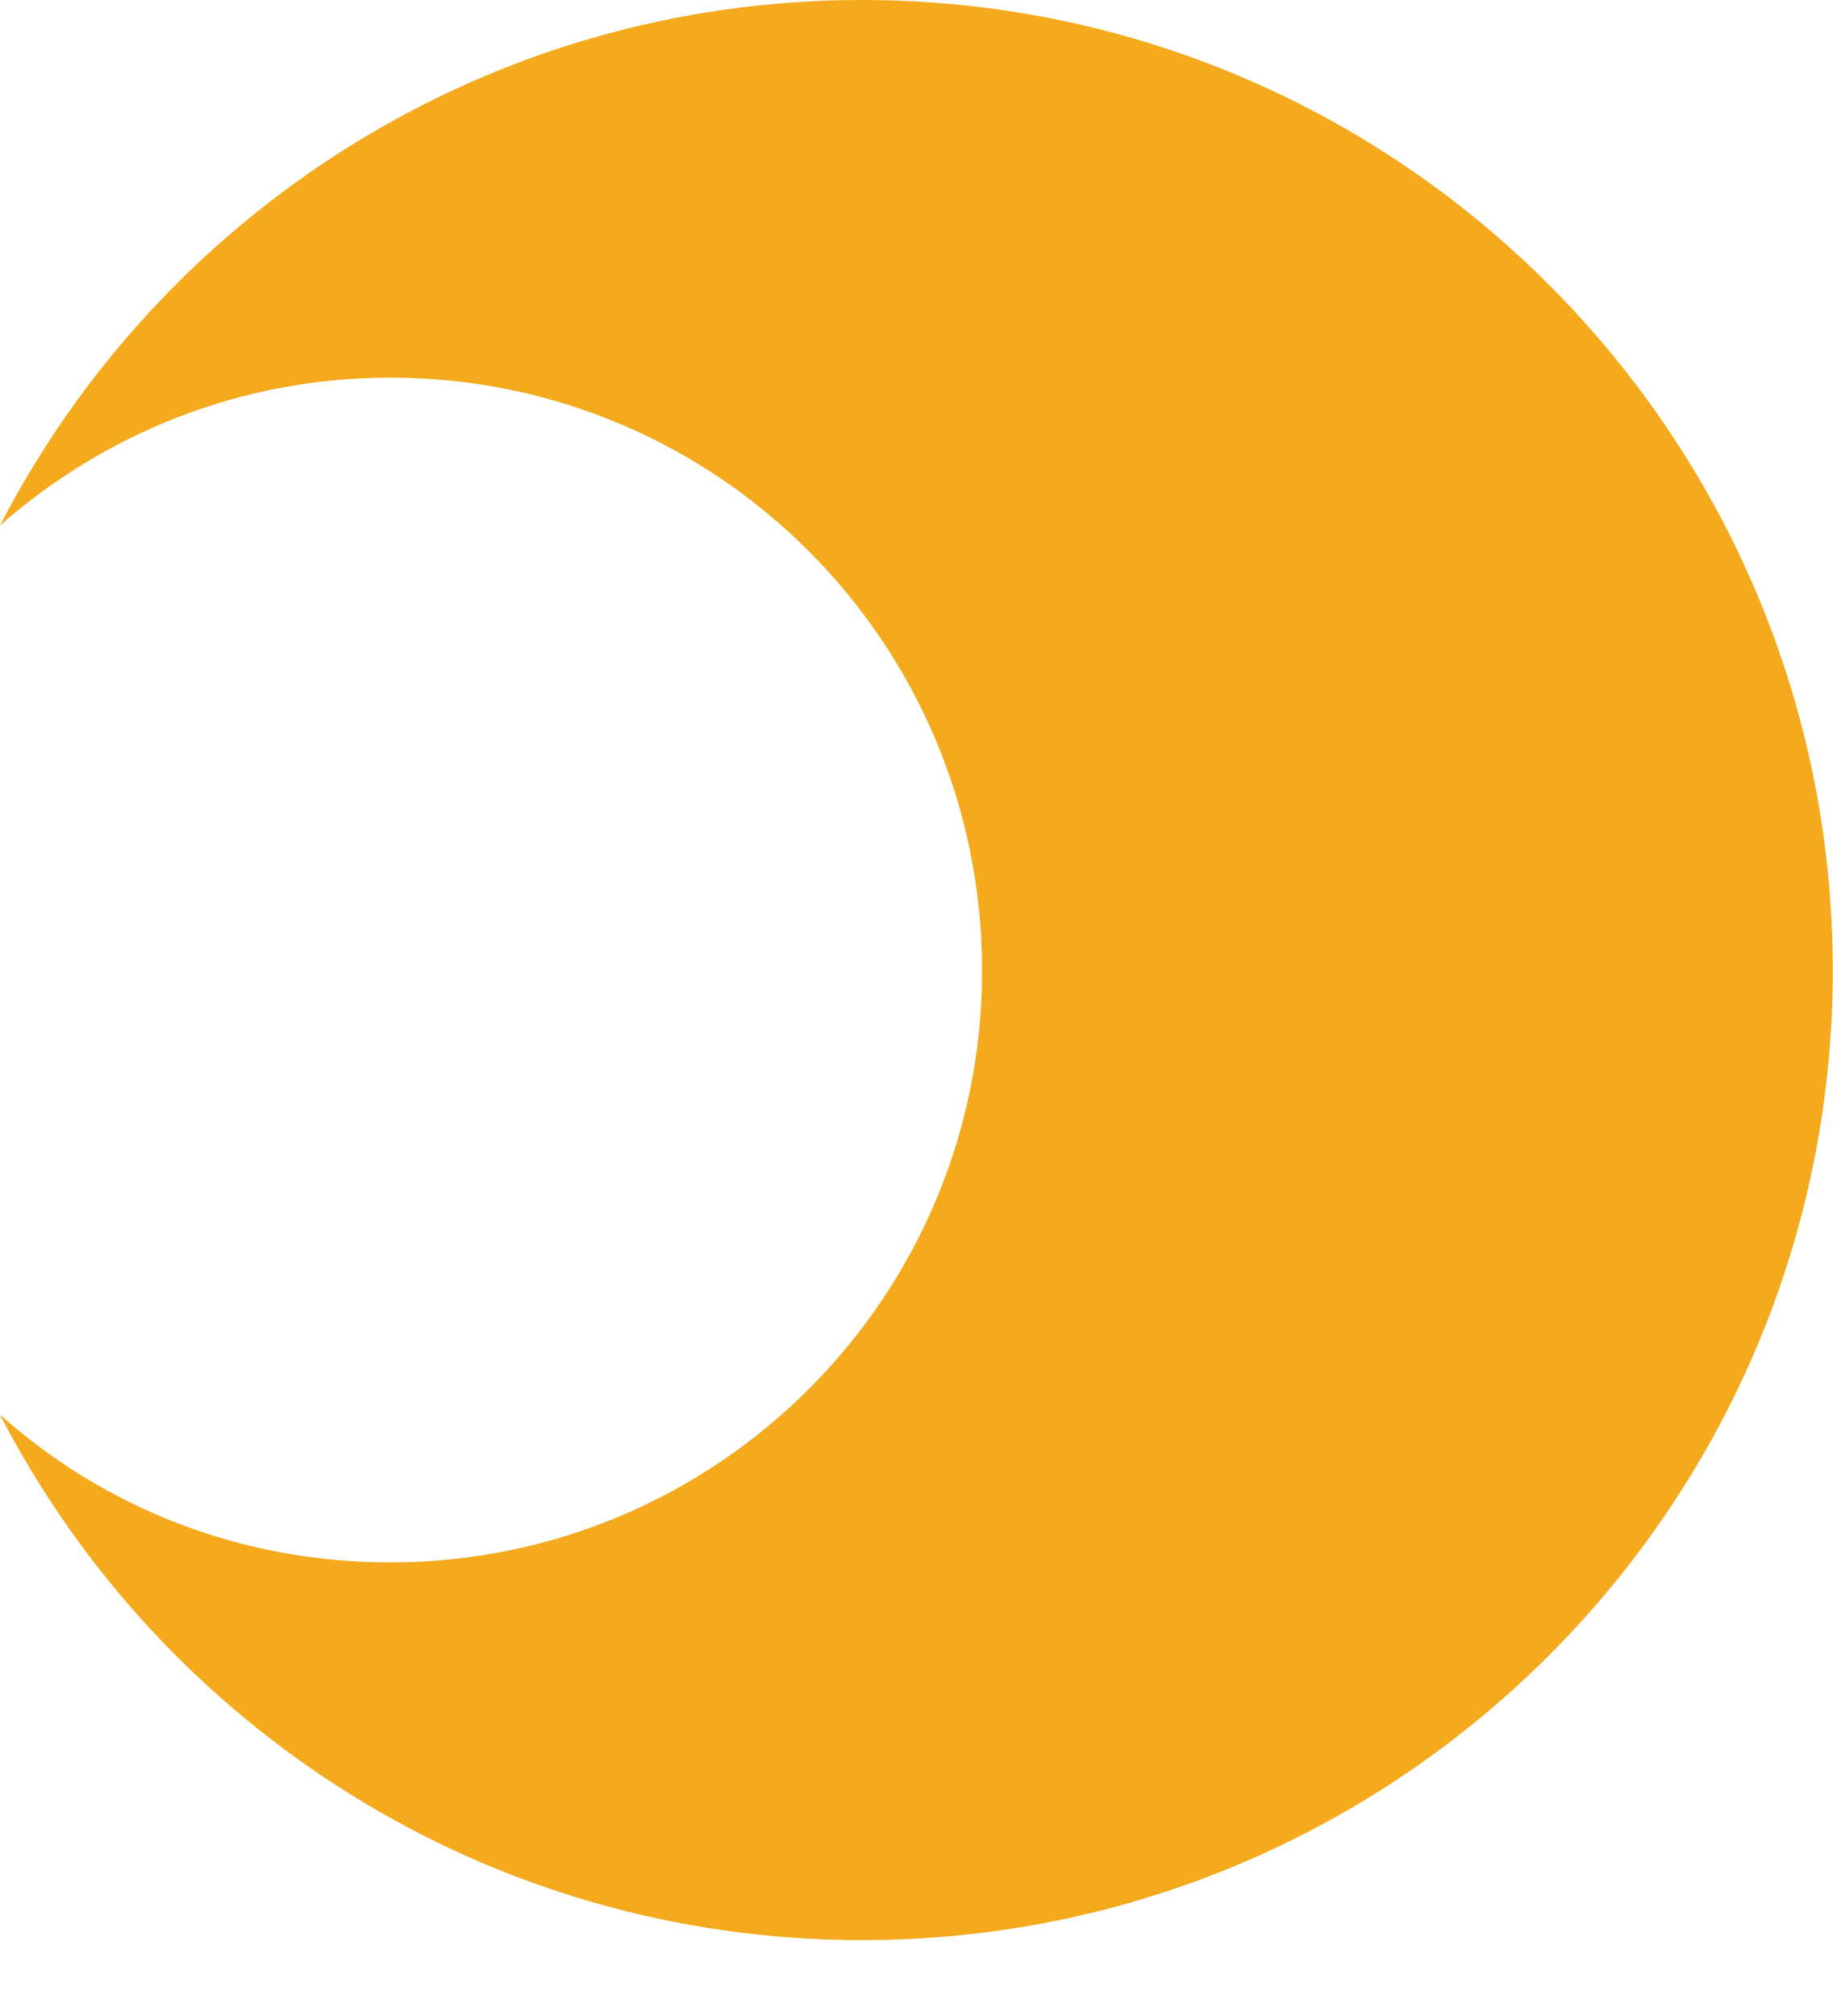
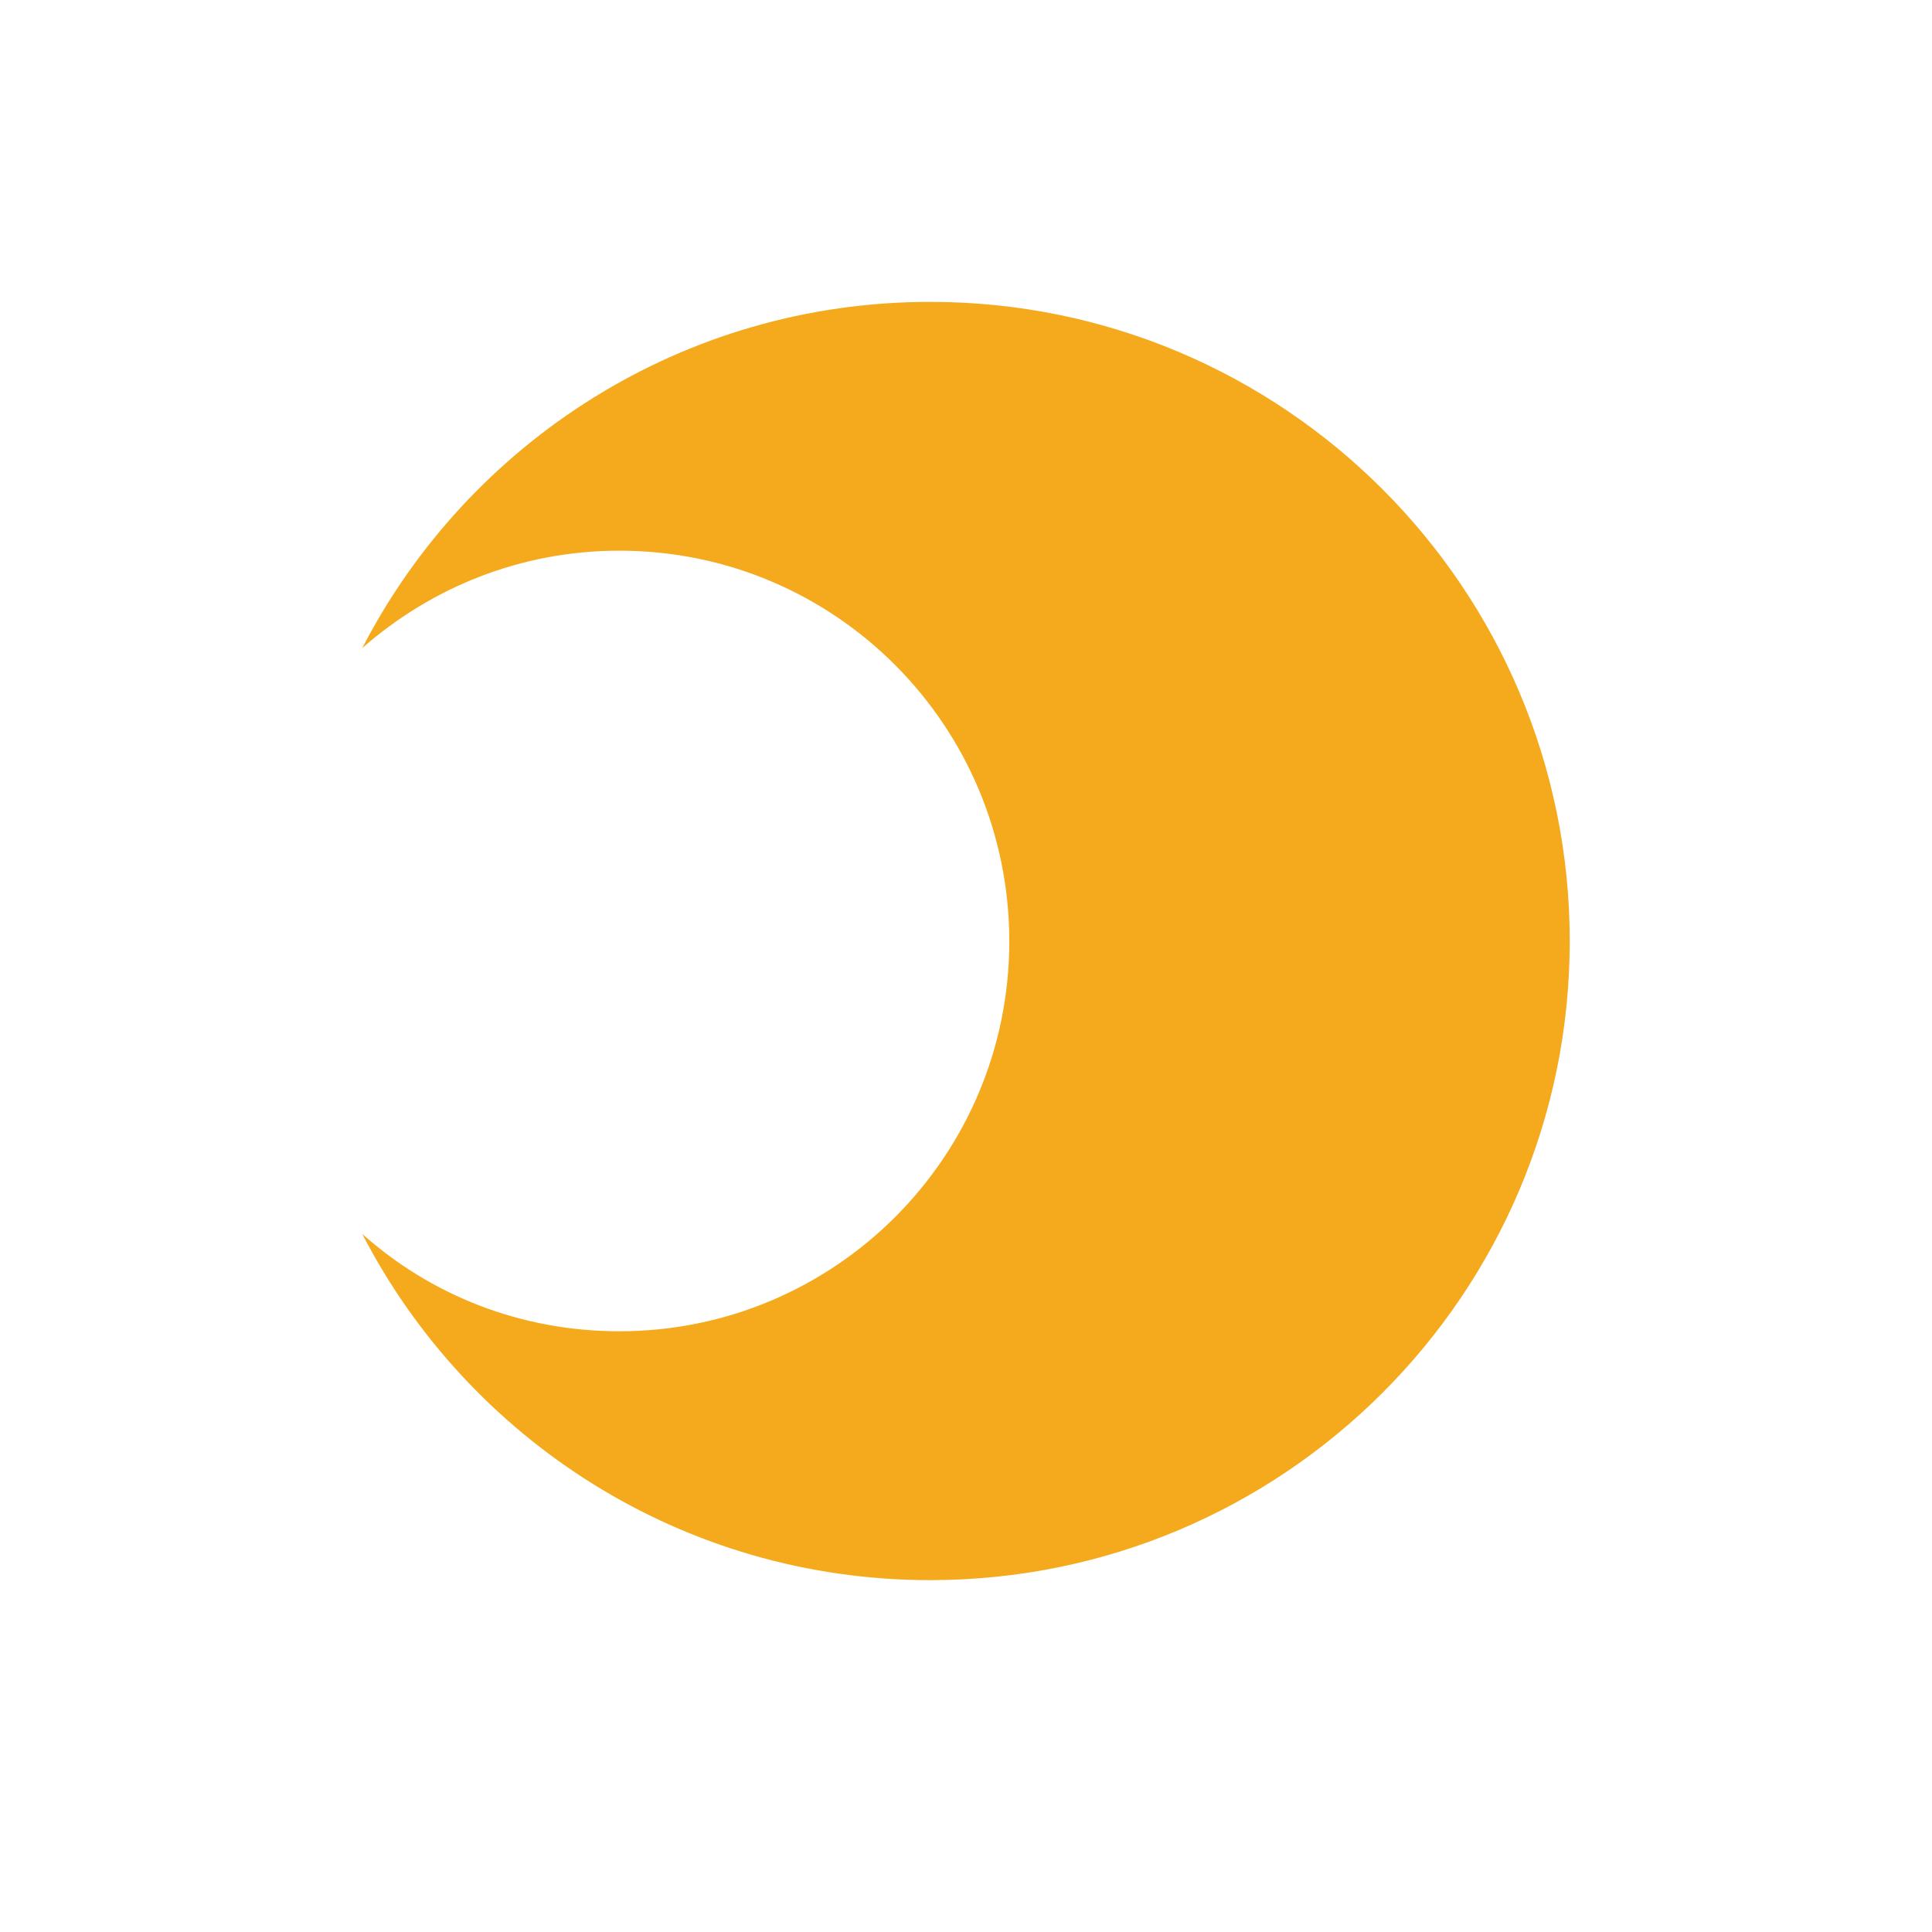
- <svg xmlns="http://www.w3.org/2000/svg" width="20" height="22" viewBox="0 0 20 22" fill="none">
-   <path d="M20 10.593C20 4.742 15.258 0 9.407 0C5.307 0 1.757 2.329 0 5.734C1.137 4.735 2.619 4.121 4.259 4.121C7.829 4.121 10.717 7.016 10.717 10.593C10.717 14.163 7.822 17.05 4.259 17.05C2.619 17.05 1.137 16.451 0 15.438C1.757 18.842 5.307 21.172 9.407 21.172C15.258 21.172 20 16.43 20 10.586V10.593Z" fill="#F4AA1C" />
+ <svg xmlns="http://www.w3.org/2000/svg" width="32" height="32" viewBox="0 0 32 32" fill="none">
+   <path d="M26 15.593C26 9.742 21.258 5 15.407 5C11.307 5 7.757 7.329 6 10.734C7.137 9.735 8.619 9.121 10.259 9.121C13.829 9.121 16.717 12.016 16.717 15.593C16.717 19.163 13.822 22.05 10.259 22.05C8.619 22.05 7.137 21.451 6 20.438C7.757 23.842 11.307 26.172 15.407 26.172C21.258 26.172 26 21.43 26 15.586V15.593Z" fill="#F4AA1C" />
</svg>
